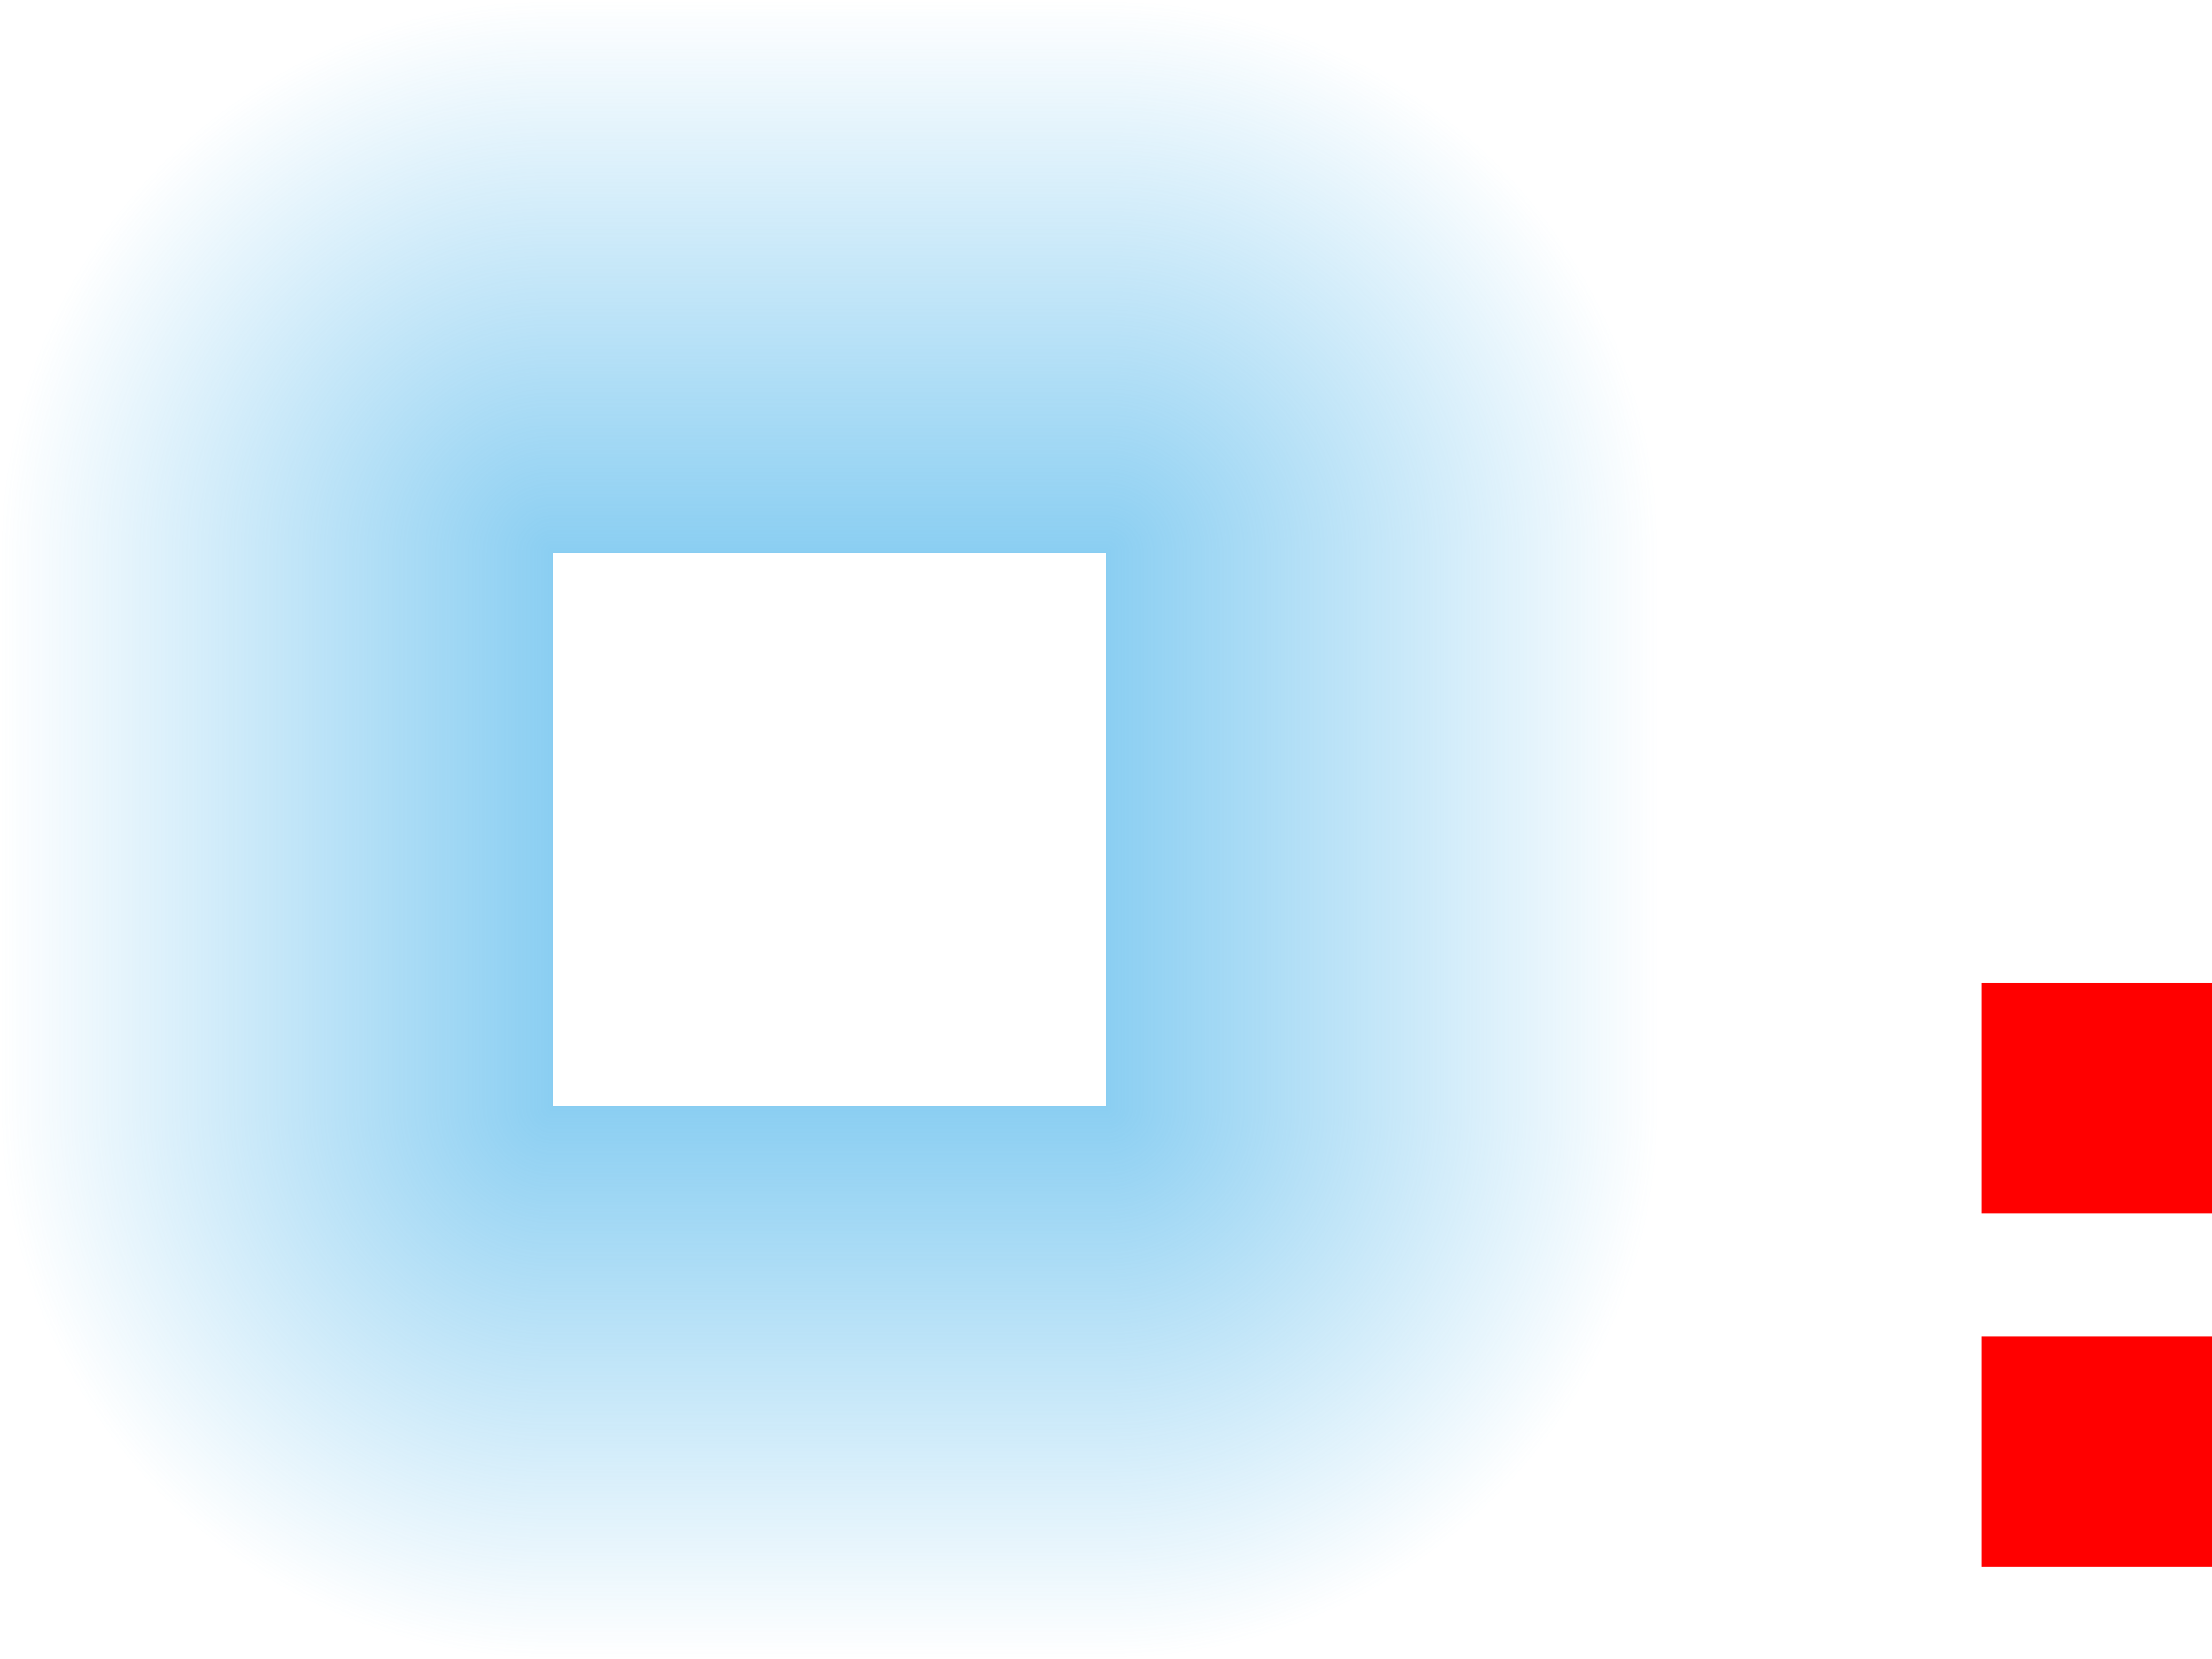
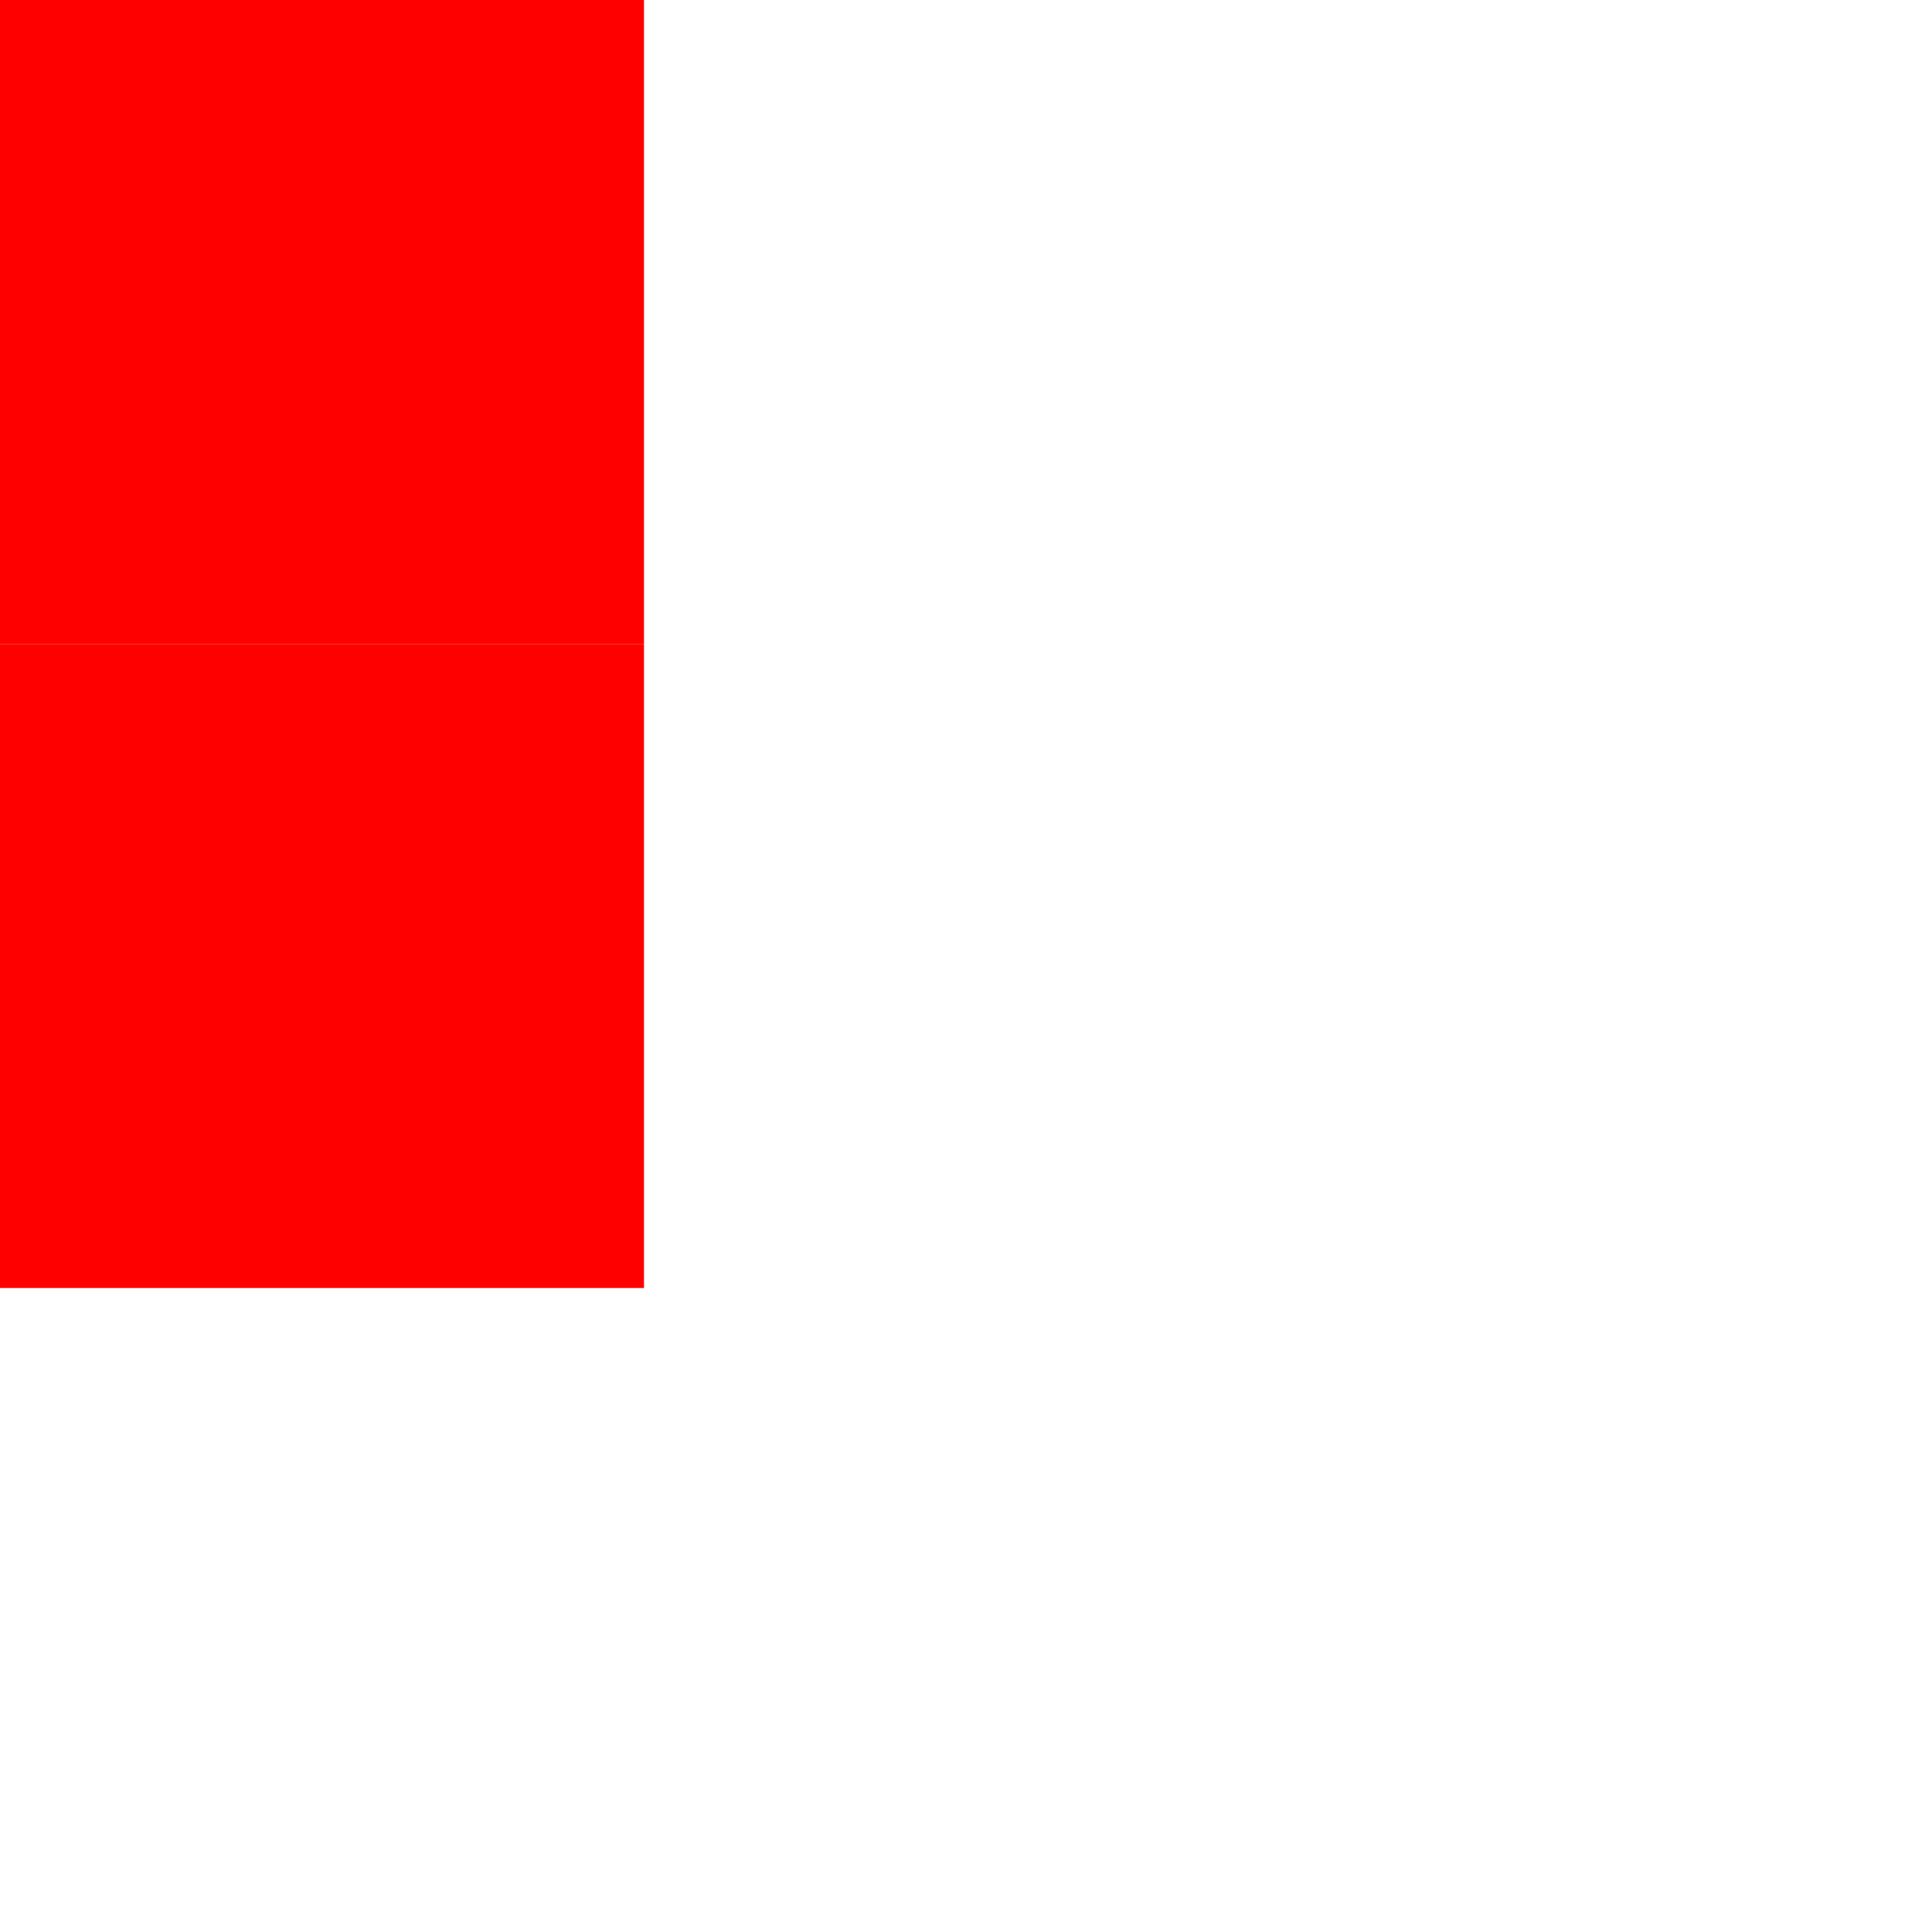
- <svg xmlns="http://www.w3.org/2000/svg" xmlns:xlink="http://www.w3.org/1999/xlink" width="48" height="36" version="1">
+ <svg xmlns="http://www.w3.org/2000/svg" width="3" height="3" version="1">
  <defs id="rounded">
    <style type="text/css" id="current-color-scheme">
-         .ColorScheme-Text {
-         color:#eff0f1;
-         }
-         .ColorScheme-NegativeText {
-         color:#da4453;
-         }
-         .ColorScheme-Highlight {
-         color:#3daee9;
-         }
-         .ColorScheme-Background {
-         color:#31363b;
-       }
-       .ColorScheme-ButtonBackground {
-         color:#444c53;
-       }
+         .ColorScheme-Text { color:#eff0f1; }
+         .ColorScheme-NegativeText { color:#da4453; }
+         .ColorScheme-Highlight { color:#3daee9; }
+         .ColorScheme-Background { color:#31363b; }
+         .ColorScheme-ButtonBackground { color:#444c53; }
    </style>
-     <g class="ColorScheme-Highlight">
-       <linearGradient id="linearGradient3771">
-         <stop style="stop-color:currentColor;stop-opacity:0.6" offset="0" />
-         <stop style="stop-color:currentColor;stop-opacity:0" offset="1" />
-       </linearGradient>
-     </g>
-     <radialGradient id="radialGradient3777" cx="37.919" cy="13.191" r="6" fx="37.919" fy="13.191" gradientTransform="matrix(2,0,0,2,-51.8372,-14.38105)" gradientUnits="userSpaceOnUse" xlink:href="#linearGradient3771" />
-     <radialGradient id="radialGradient3785" cx="37.919" cy="13.191" r="6" fx="37.919" fy="13.191" gradientTransform="matrix(2,0,0,2,-87.8372,-14.38105)" gradientUnits="userSpaceOnUse" xlink:href="#linearGradient3771" />
-     <linearGradient id="linearGradient3795" x1="62" x2="62" y1="20" y2="8" gradientTransform="translate(-42,-8)" gradientUnits="userSpaceOnUse" xlink:href="#linearGradient3771" />
-     <linearGradient id="linearGradient3799" x1="62" x2="62" y1="20" y2="8" gradientTransform="translate(-42,-44)" gradientUnits="userSpaceOnUse" xlink:href="#linearGradient3771" />
-     <radialGradient id="radialGradient3803" cx="37.919" cy="13.191" r="6" fx="37.919" fy="13.191" gradientTransform="matrix(2,0,0,2,-51.8372,-50.38105)" gradientUnits="userSpaceOnUse" xlink:href="#linearGradient3771" />
-     <linearGradient id="linearGradient3807" x1="62" x2="62" y1="20" y2="8" gradientTransform="translate(-78,-44)" gradientUnits="userSpaceOnUse" xlink:href="#linearGradient3771" />
-     <linearGradient id="linearGradient3811" x1="62" x2="62" y1="20" y2="8" gradientTransform="translate(-42,-8)" gradientUnits="userSpaceOnUse" xlink:href="#linearGradient3771" />
-     <radialGradient id="radialGradient3815" cx="37.919" cy="13.191" r="6" fx="37.919" fy="13.191" gradientTransform="matrix(2,0,0,2,-51.8372,-14.38105)" gradientUnits="userSpaceOnUse" xlink:href="#linearGradient3771" />
  </defs>
-   <rect id="hint-glow-radius" style="opacity:1;fill:#ff0000" width="5" height="5" x="43" y="21.33" />
-   <rect id="hint-stretch-borders" style="opacity:1;fill:#ff0000" width="5" height="5" x="43" y="29" />
-   <rect id="center" style="opacity:0.001" width="12" height="12" x="12" y="12" />
-   <rect id="topright" style="fill:url(#radialGradient3777)" width="12" height="12" x="24" y="0" />
-   <rect id="topleft" style="fill:url(#radialGradient3785)" width="12" height="12" x="-12" y="0" transform="rotate(-90)" />
-   <rect id="top" style="fill:url(#linearGradient3795)" width="12" height="12" x="12" y="0" />
-   <rect id="right" style="fill:url(#linearGradient3799)" width="12" height="12" x="12" y="-36" transform="rotate(90)" />
-   <rect id="bottomright" style="fill:url(#radialGradient3803)" width="12" height="12" x="24" y="-36" transform="scale(1,-1)" />
-   <rect id="bottom" style="fill:url(#linearGradient3807)" width="12" height="12" x="-24" y="-36" transform="scale(-1)" />
-   <rect id="left" style="fill:url(#linearGradient3811)" width="12" height="12" x="12" y="0" transform="matrix(0,1,1,0,0,0)" />
-   <rect id="bottomleft" style="fill:url(#radialGradient3815)" width="12" height="12" x="24" y="0" transform="matrix(0,1,1,0,0,0)" />
+   <rect id="hint-glow-radius" style="opacity:1;fill:#ff0000" width="1" height="1" x="0" y="0" />
+   <rect id="hint-stretch-borders" style="opacity:1;fill:#ff0000" width="1" height="1" x="0" y="1" />
+   <rect id="center" style="opacity:0.001;fill:none" width="3" height="3" x="0" y="0" />
+   <rect id="topright" style="opacity:0.001;fill:none" width="1" height="1" x="0" y="0" />
+   <rect id="topleft" style="opacity:0.001;fill:none" width="1" height="1" x="0" y="0" />
+   <rect id="top" style="opacity:0.001;fill:none" width="1" height="1" x="0" y="0" />
+   <rect id="right" style="opacity:0.001;fill:none" width="1" height="1" x="0" y="0" />
+   <rect id="bottomright" style="opacity:0.001;fill:none" width="1" height="1" x="0" y="0" />
+   <rect id="bottom" style="opacity:0.001;fill:none" width="1" height="1" x="0" y="0" />
+   <rect id="left" style="opacity:0.001;fill:none" width="1" height="1" x="0" y="0" />
+   <rect id="bottomleft" style="opacity:0.001;fill:none" width="1" height="1" x="0" y="0" />
</svg>
